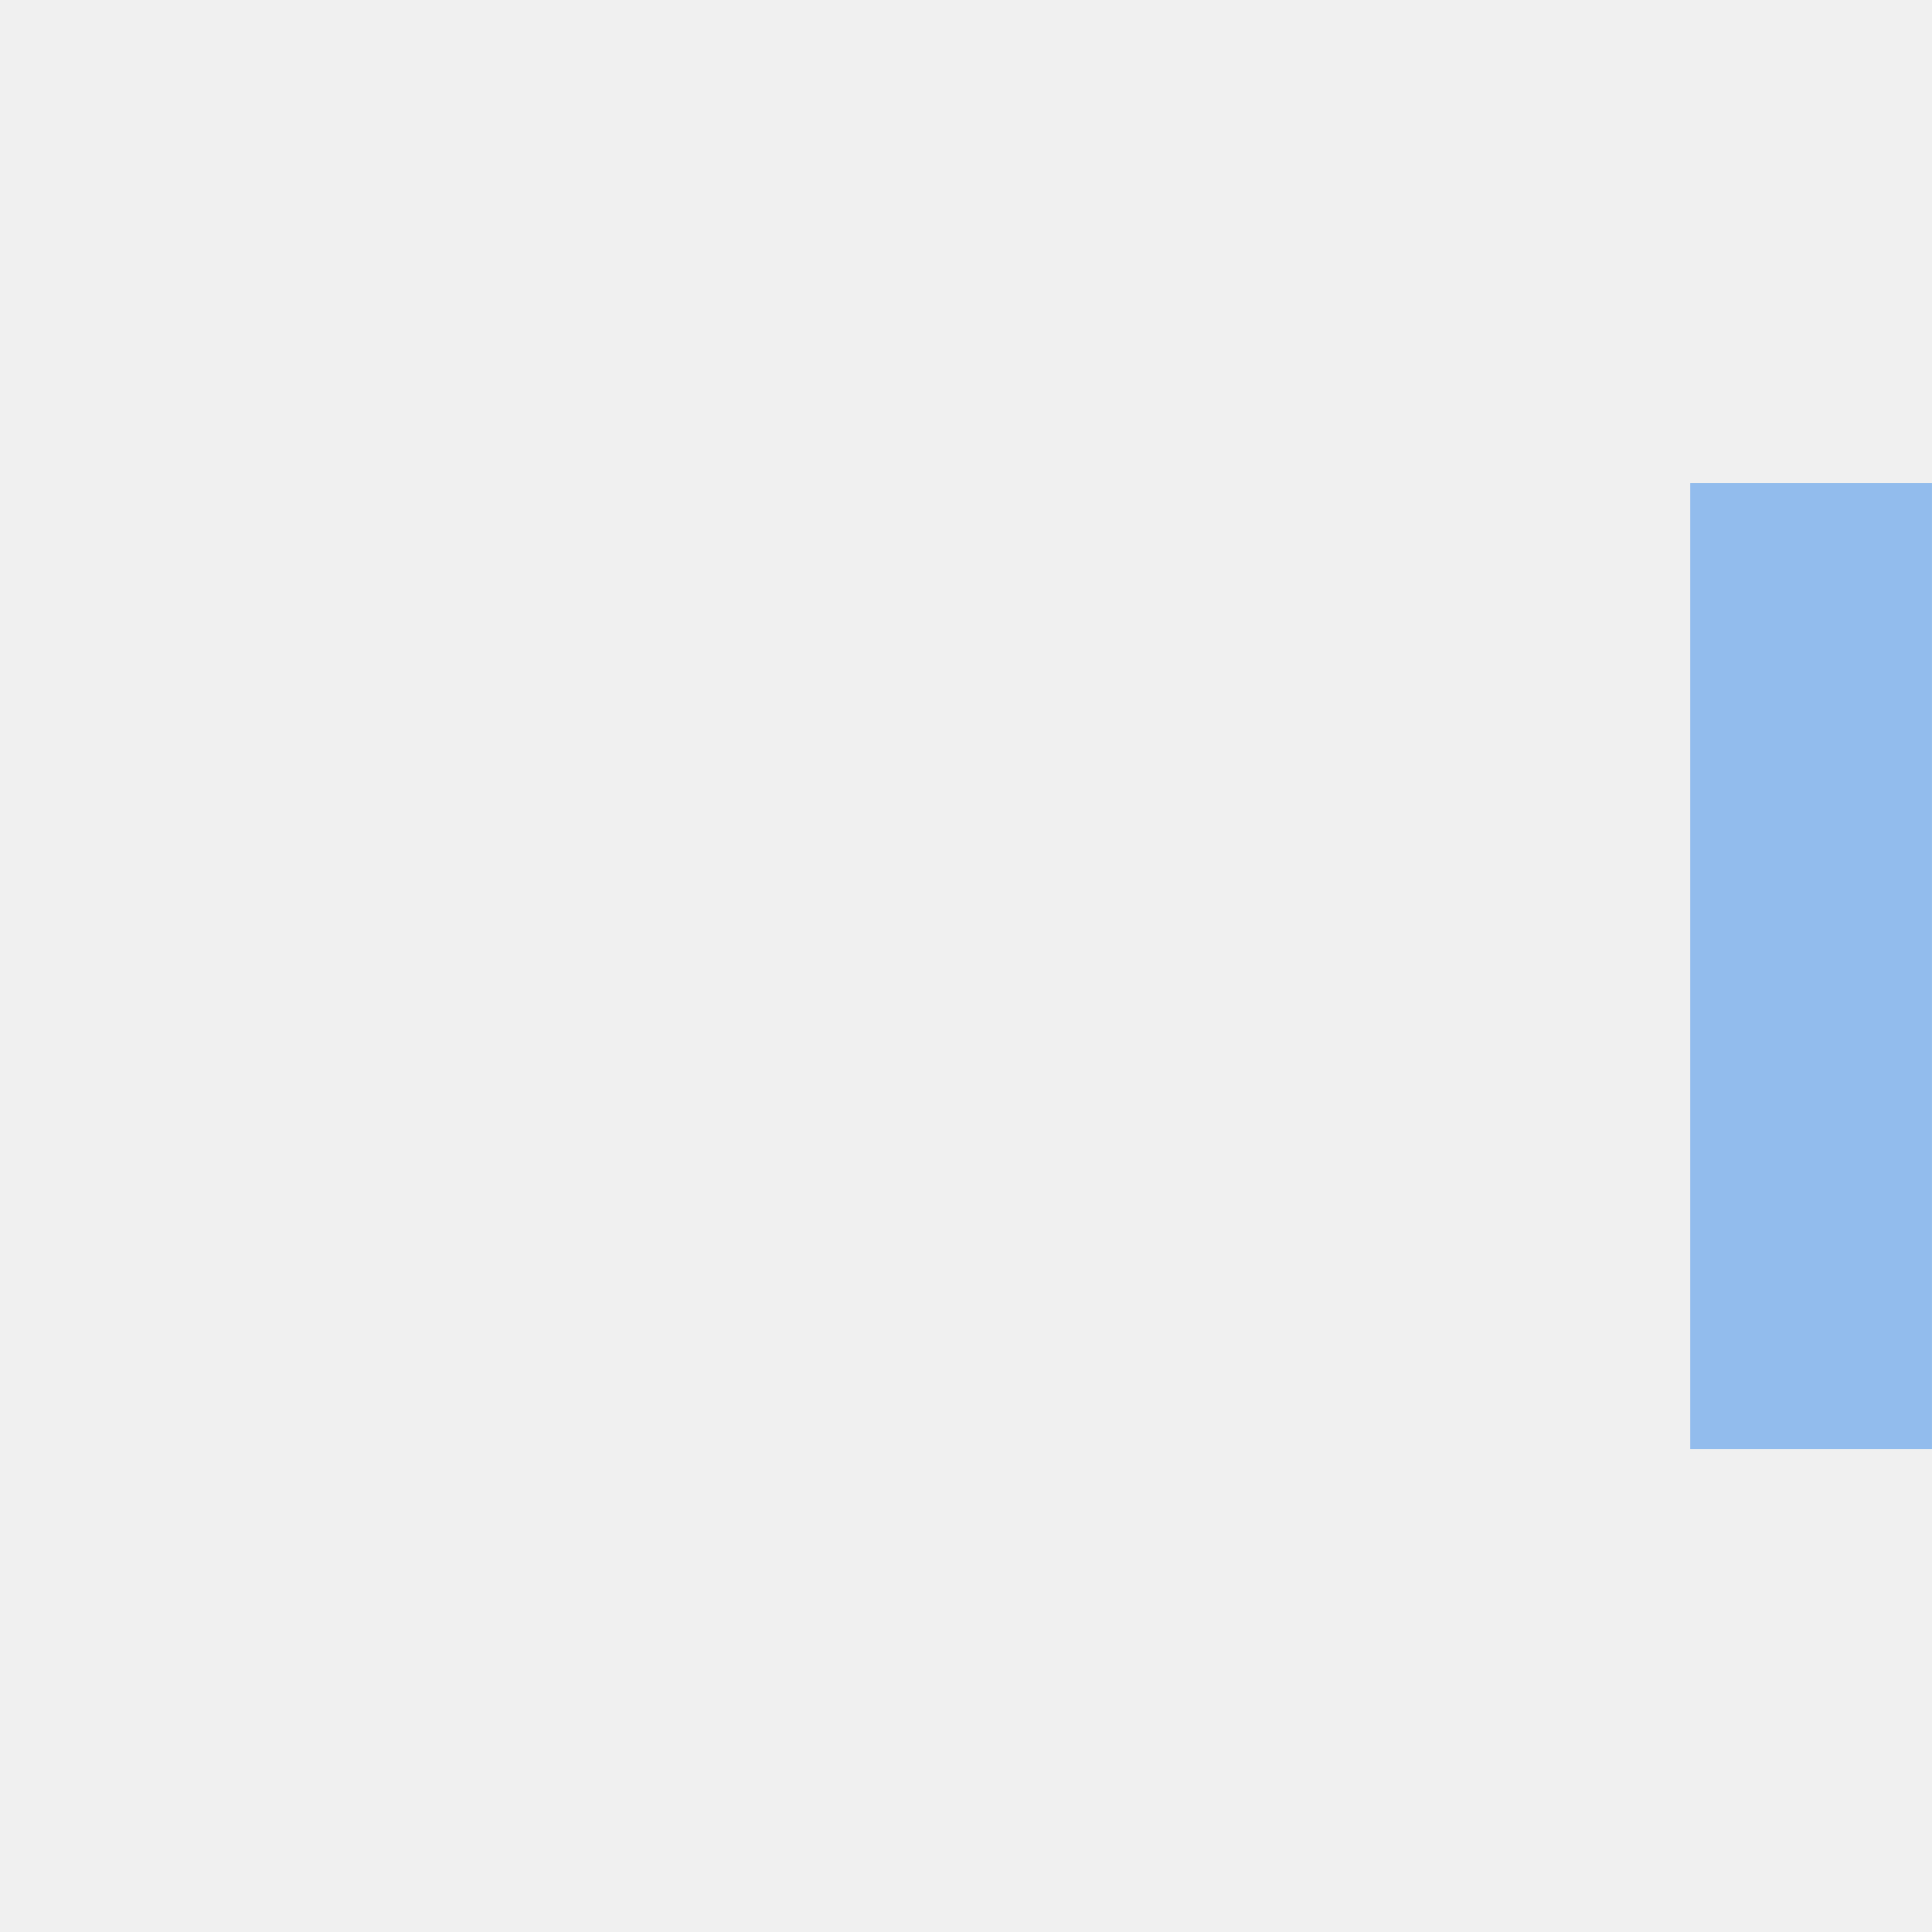
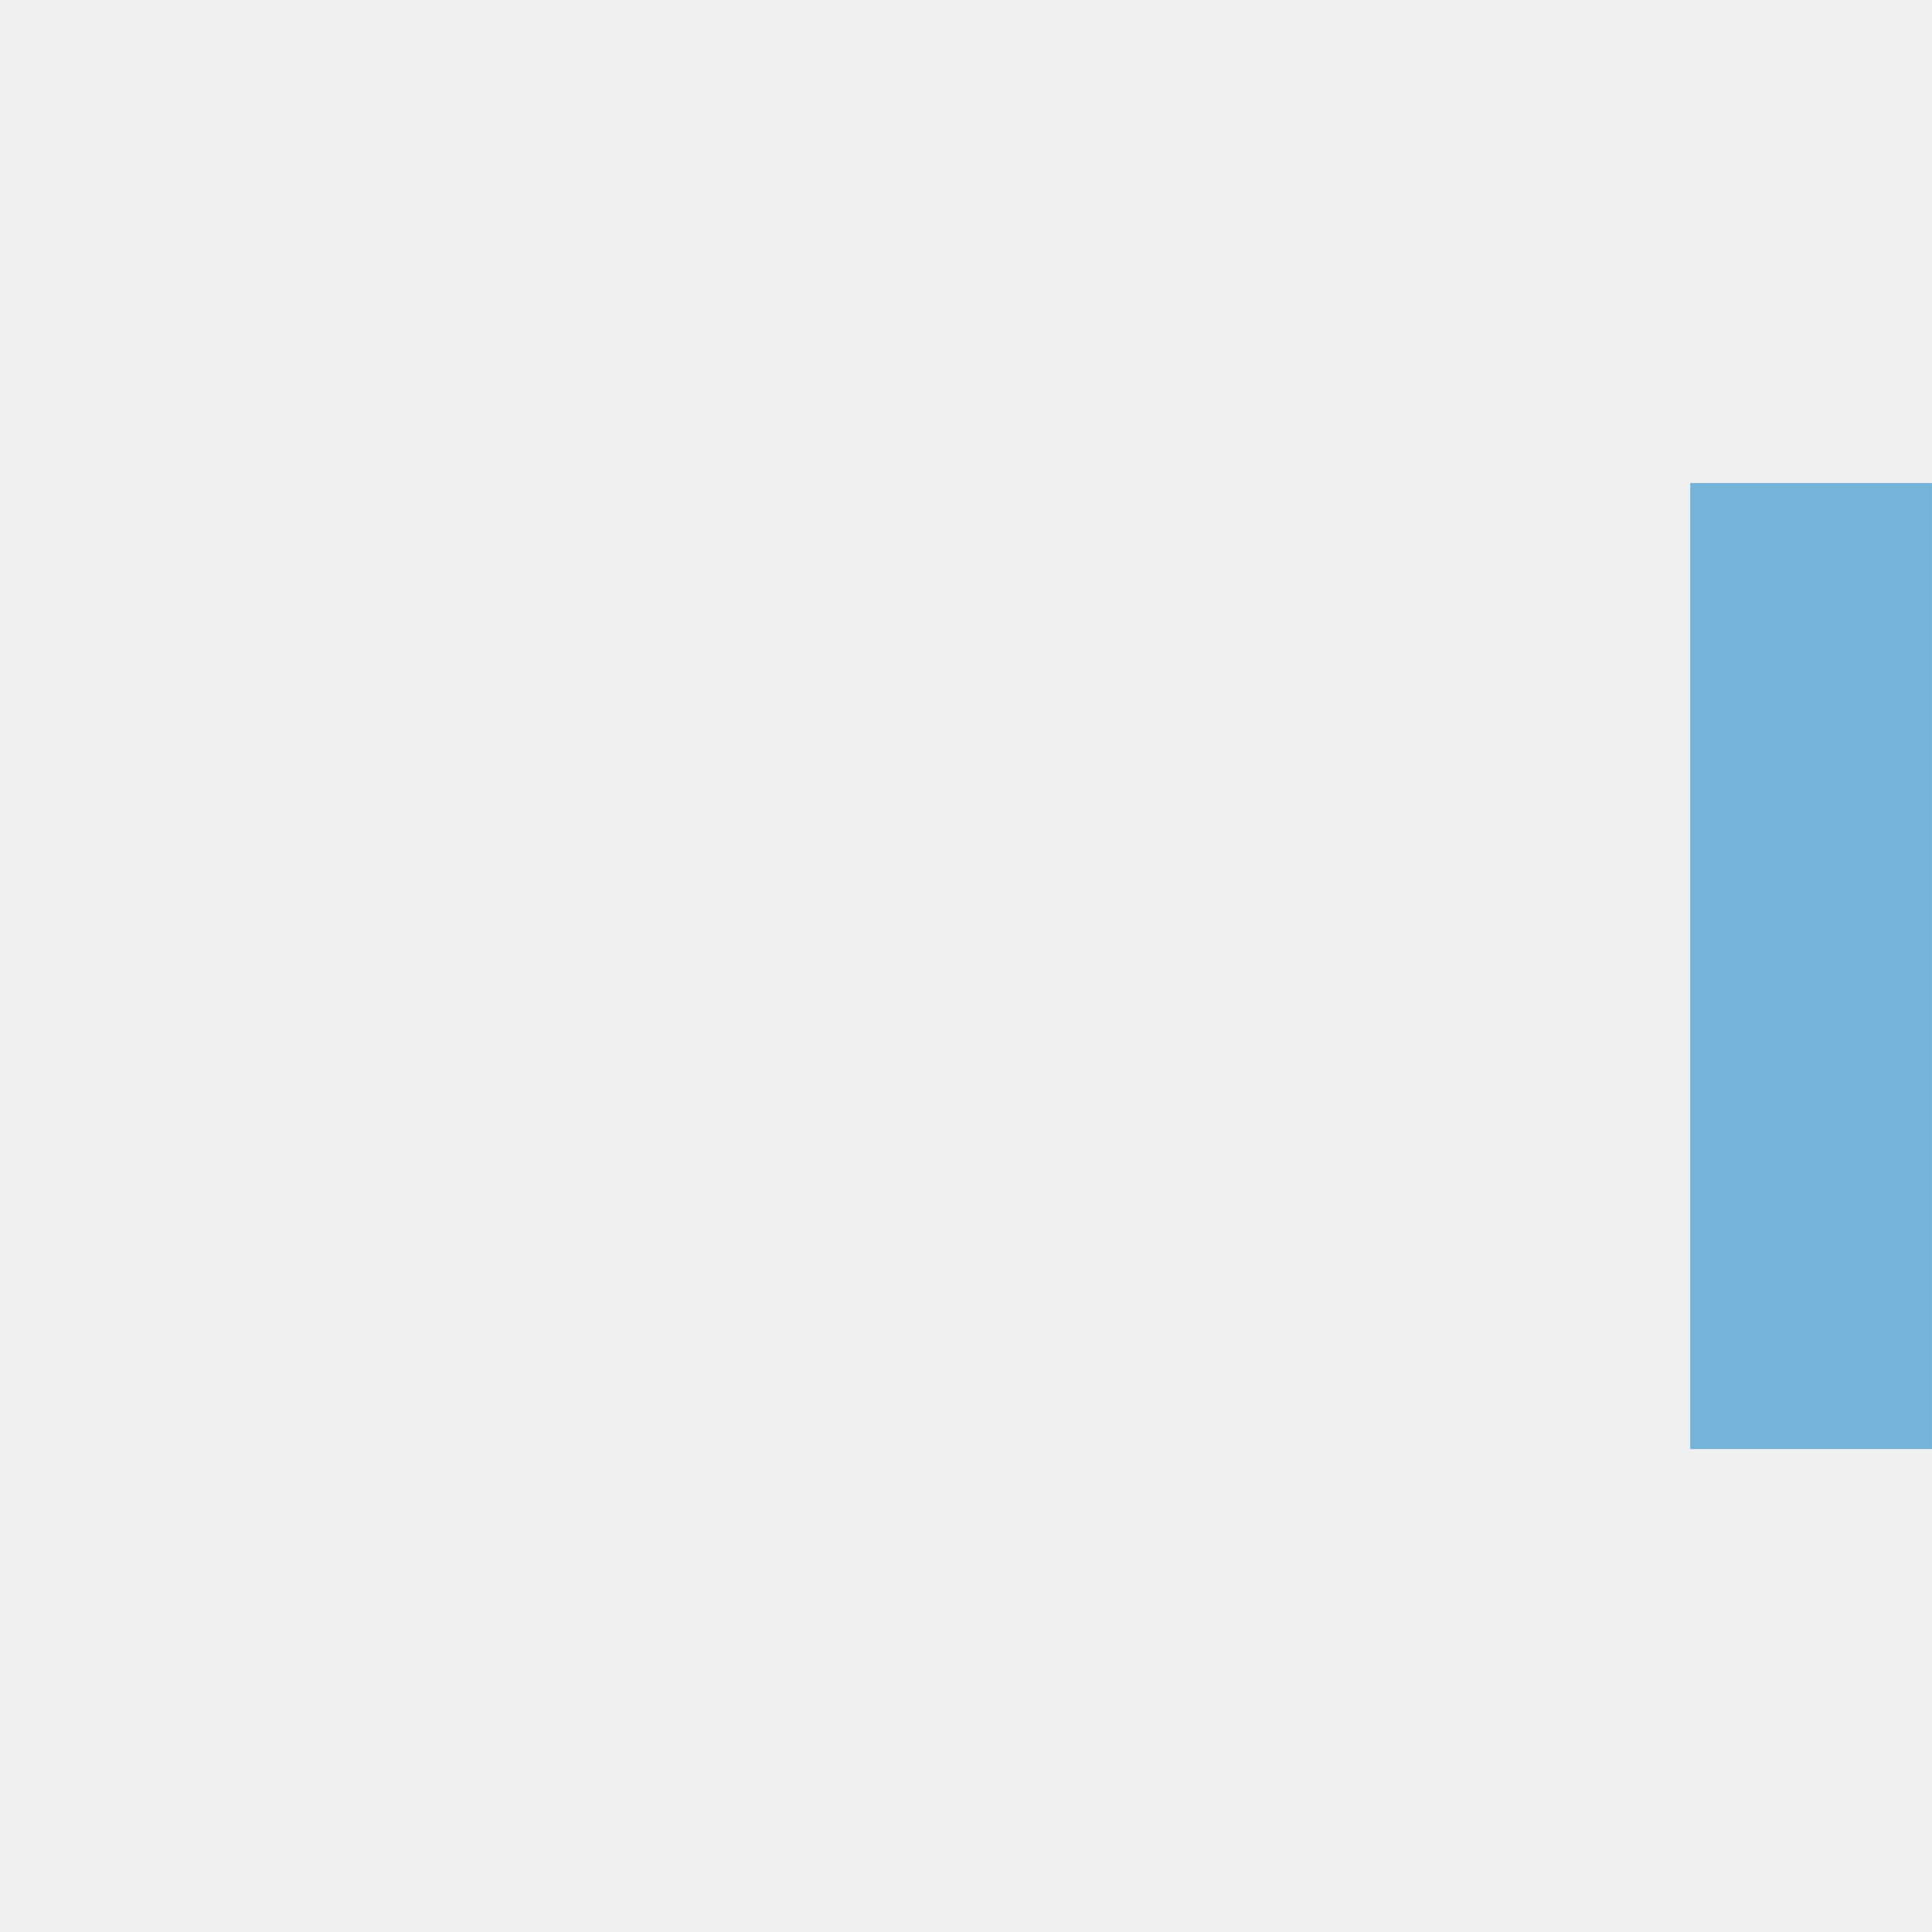
<svg xmlns="http://www.w3.org/2000/svg" xmlns:ns2="http://www.openswatchbook.org/uri/2009/osb" xmlns:xlink="http://www.w3.org/1999/xlink" width="16" height="16" id="svg7355" version="1.1">
  <defs id="defs7357">
    <radialGradient xlink:href="#linearGradient36429" id="radialGradient7461" gradientUnits="userSpaceOnUse" gradientTransform="matrix(1.011539,0,0,0.5758211,-0.3926219,71.83807)" cx="47.429" cy="167.168" fx="47.429" fy="167.168" r="37" />
    <linearGradient id="linearGradient36429">
-       <stop id="stop36431" offset="0" style="stop-color:#ffffff;stop-opacity:1;" />
-       <stop id="stop36433" offset="1" style="stop-color:#ffffff;stop-opacity:0;" />
+       <stop id="stop36431" offset="0" style="stop-color:#fdf6e3;stop-opacity:1;" />
+       <stop id="stop36433" offset="1" style="stop-color:#fdf6e3;stop-opacity:0;" />
    </linearGradient>
    <radialGradient xlink:href="#linearGradient36471" id="radialGradient7463" gradientUnits="userSpaceOnUse" gradientTransform="matrix(1.189155,0,0,0.5551325,-9.281289,36.12653)" cx="49.067" cy="242.504" fx="49.067" fy="242.504" r="37.007" />
    <linearGradient id="linearGradient36471">
-       <stop id="stop36473" offset="0" style="stop-color:#ffffff;stop-opacity:1;" />
-       <stop id="stop36475" offset="1" style="stop-color:#ffffff;stop-opacity:0;" />
+       <stop id="stop36473" offset="0" style="stop-color:#fdf6e3;stop-opacity:1;" />
+       <stop id="stop36475" offset="1" style="stop-color:#fdf6e3;stop-opacity:0;" />
    </linearGradient>
    <radialGradient r="37.007" fy="242.504" fx="49.067" cy="242.504" cx="49.067" gradientTransform="matrix(1.189155,0,0,0.1525213,-9.281289,132.5277)" gradientUnits="userSpaceOnUse" id="radialGradient7488" xlink:href="#linearGradient36471" />
    <linearGradient gradientTransform="translate(-3.1115113e-5,-8.634898)" xlink:href="#selected_bg_color" id="linearGradient4149" x1="167.066" y1="-12.234" x2="167.066" y2="-11" gradientUnits="userSpaceOnUse" />
    <linearGradient id="selected_bg_color" ns2:paint="solid">
-       <stop style="stop-color:#5294e2;stop-opacity:1;" offset="0" id="stop4147" />
+       <stop style="stop-color:#268bd2;stop-opacity:1;" offset="0" id="stop4147" />
    </linearGradient>
  </defs>
  <g id="layer1" transform="matrix(1.621328,0,0,1.621328,-431.6347,-376.5527)">
    <g style="display:inline" id="g30864" transform="translate(255.223,70.11809)">
      <rect style="display:inline;opacity:1;fill:url(#linearGradient4149);fill-opacity:1;stroke:none" id="rect4147-3" width="4.934" height="1.234" x="164.599" y="-20.868" rx="0" transform="matrix(0,1,-1,0,0,0)" />
-       <rect style="display:inline;opacity:1;fill:#ffffff;fill-opacity:0.373;stroke:none" id="rect4147-9" width="4.934" height="1.234" x="164.599" y="-20.868" rx="0" transform="matrix(0,1,-1,0,0,0)" />
+       <rect style="display:inline;opacity:1;fill:#fdf6e3;fill-opacity:0.373;stroke:none" id="rect4147-9" width="4.934" height="1.234" x="164.599" y="-20.868" rx="0" transform="matrix(0,1,-1,0,0,0)" />
    </g>
  </g>
</svg>
